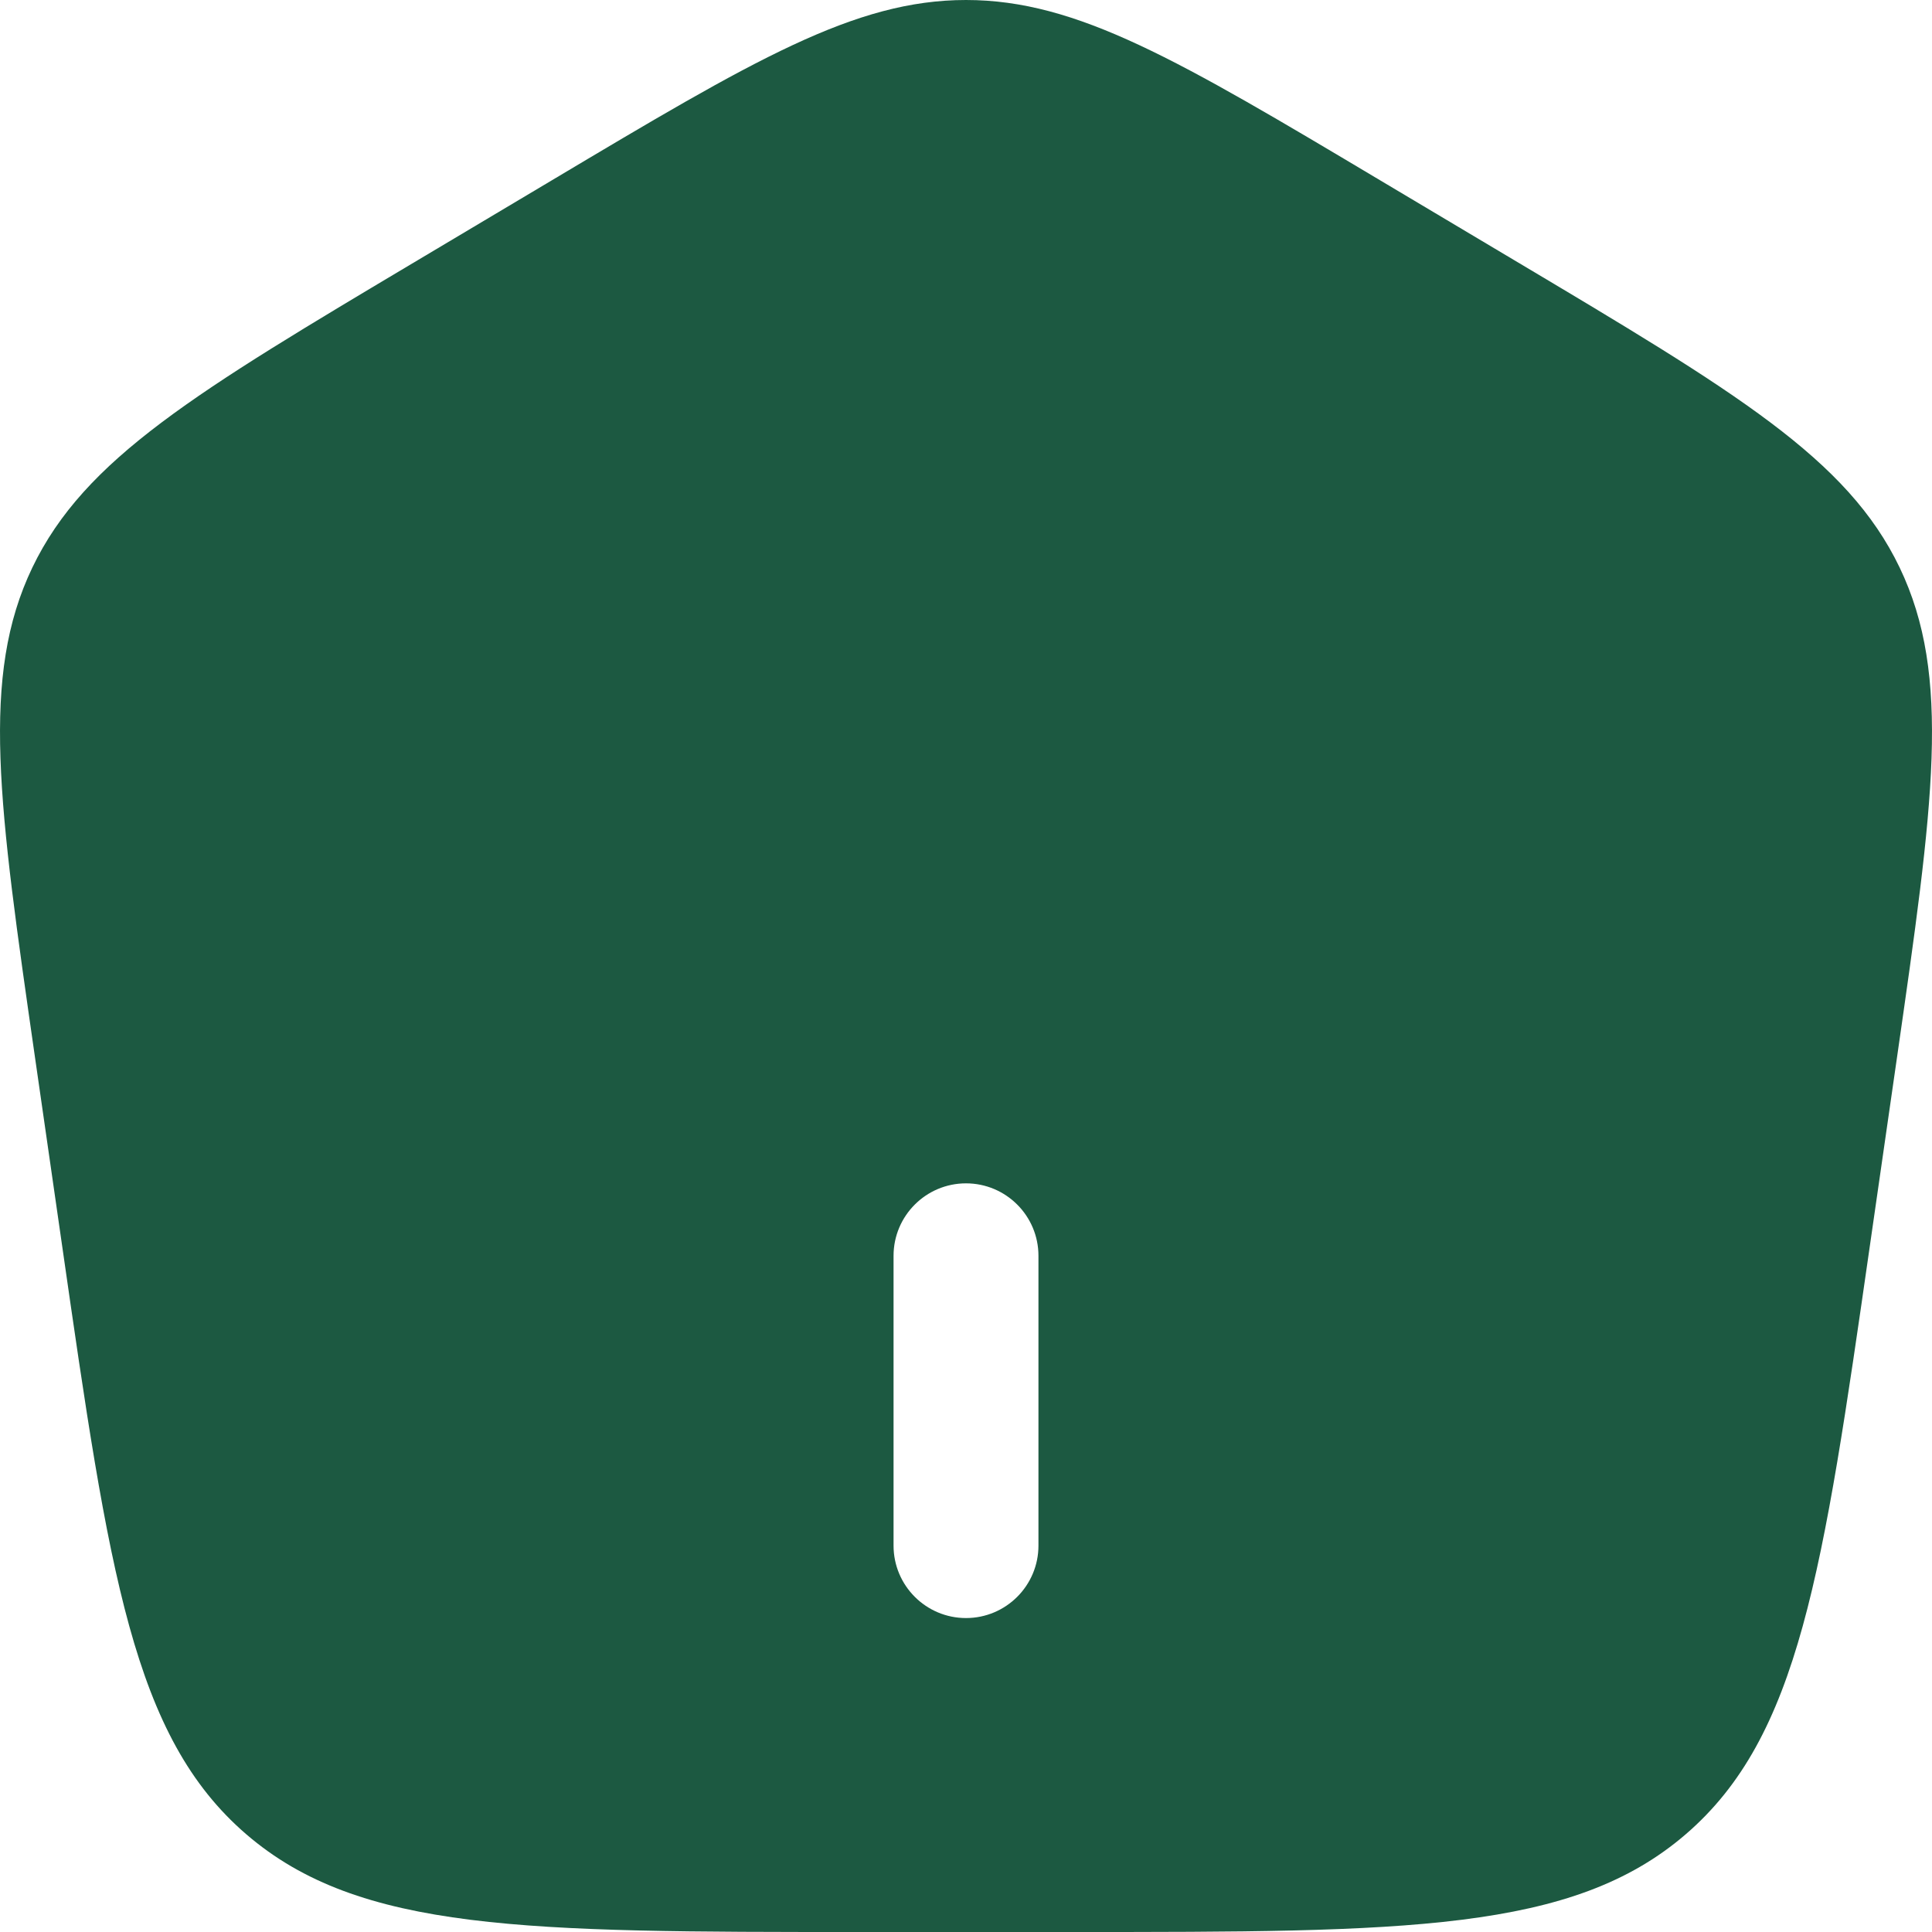
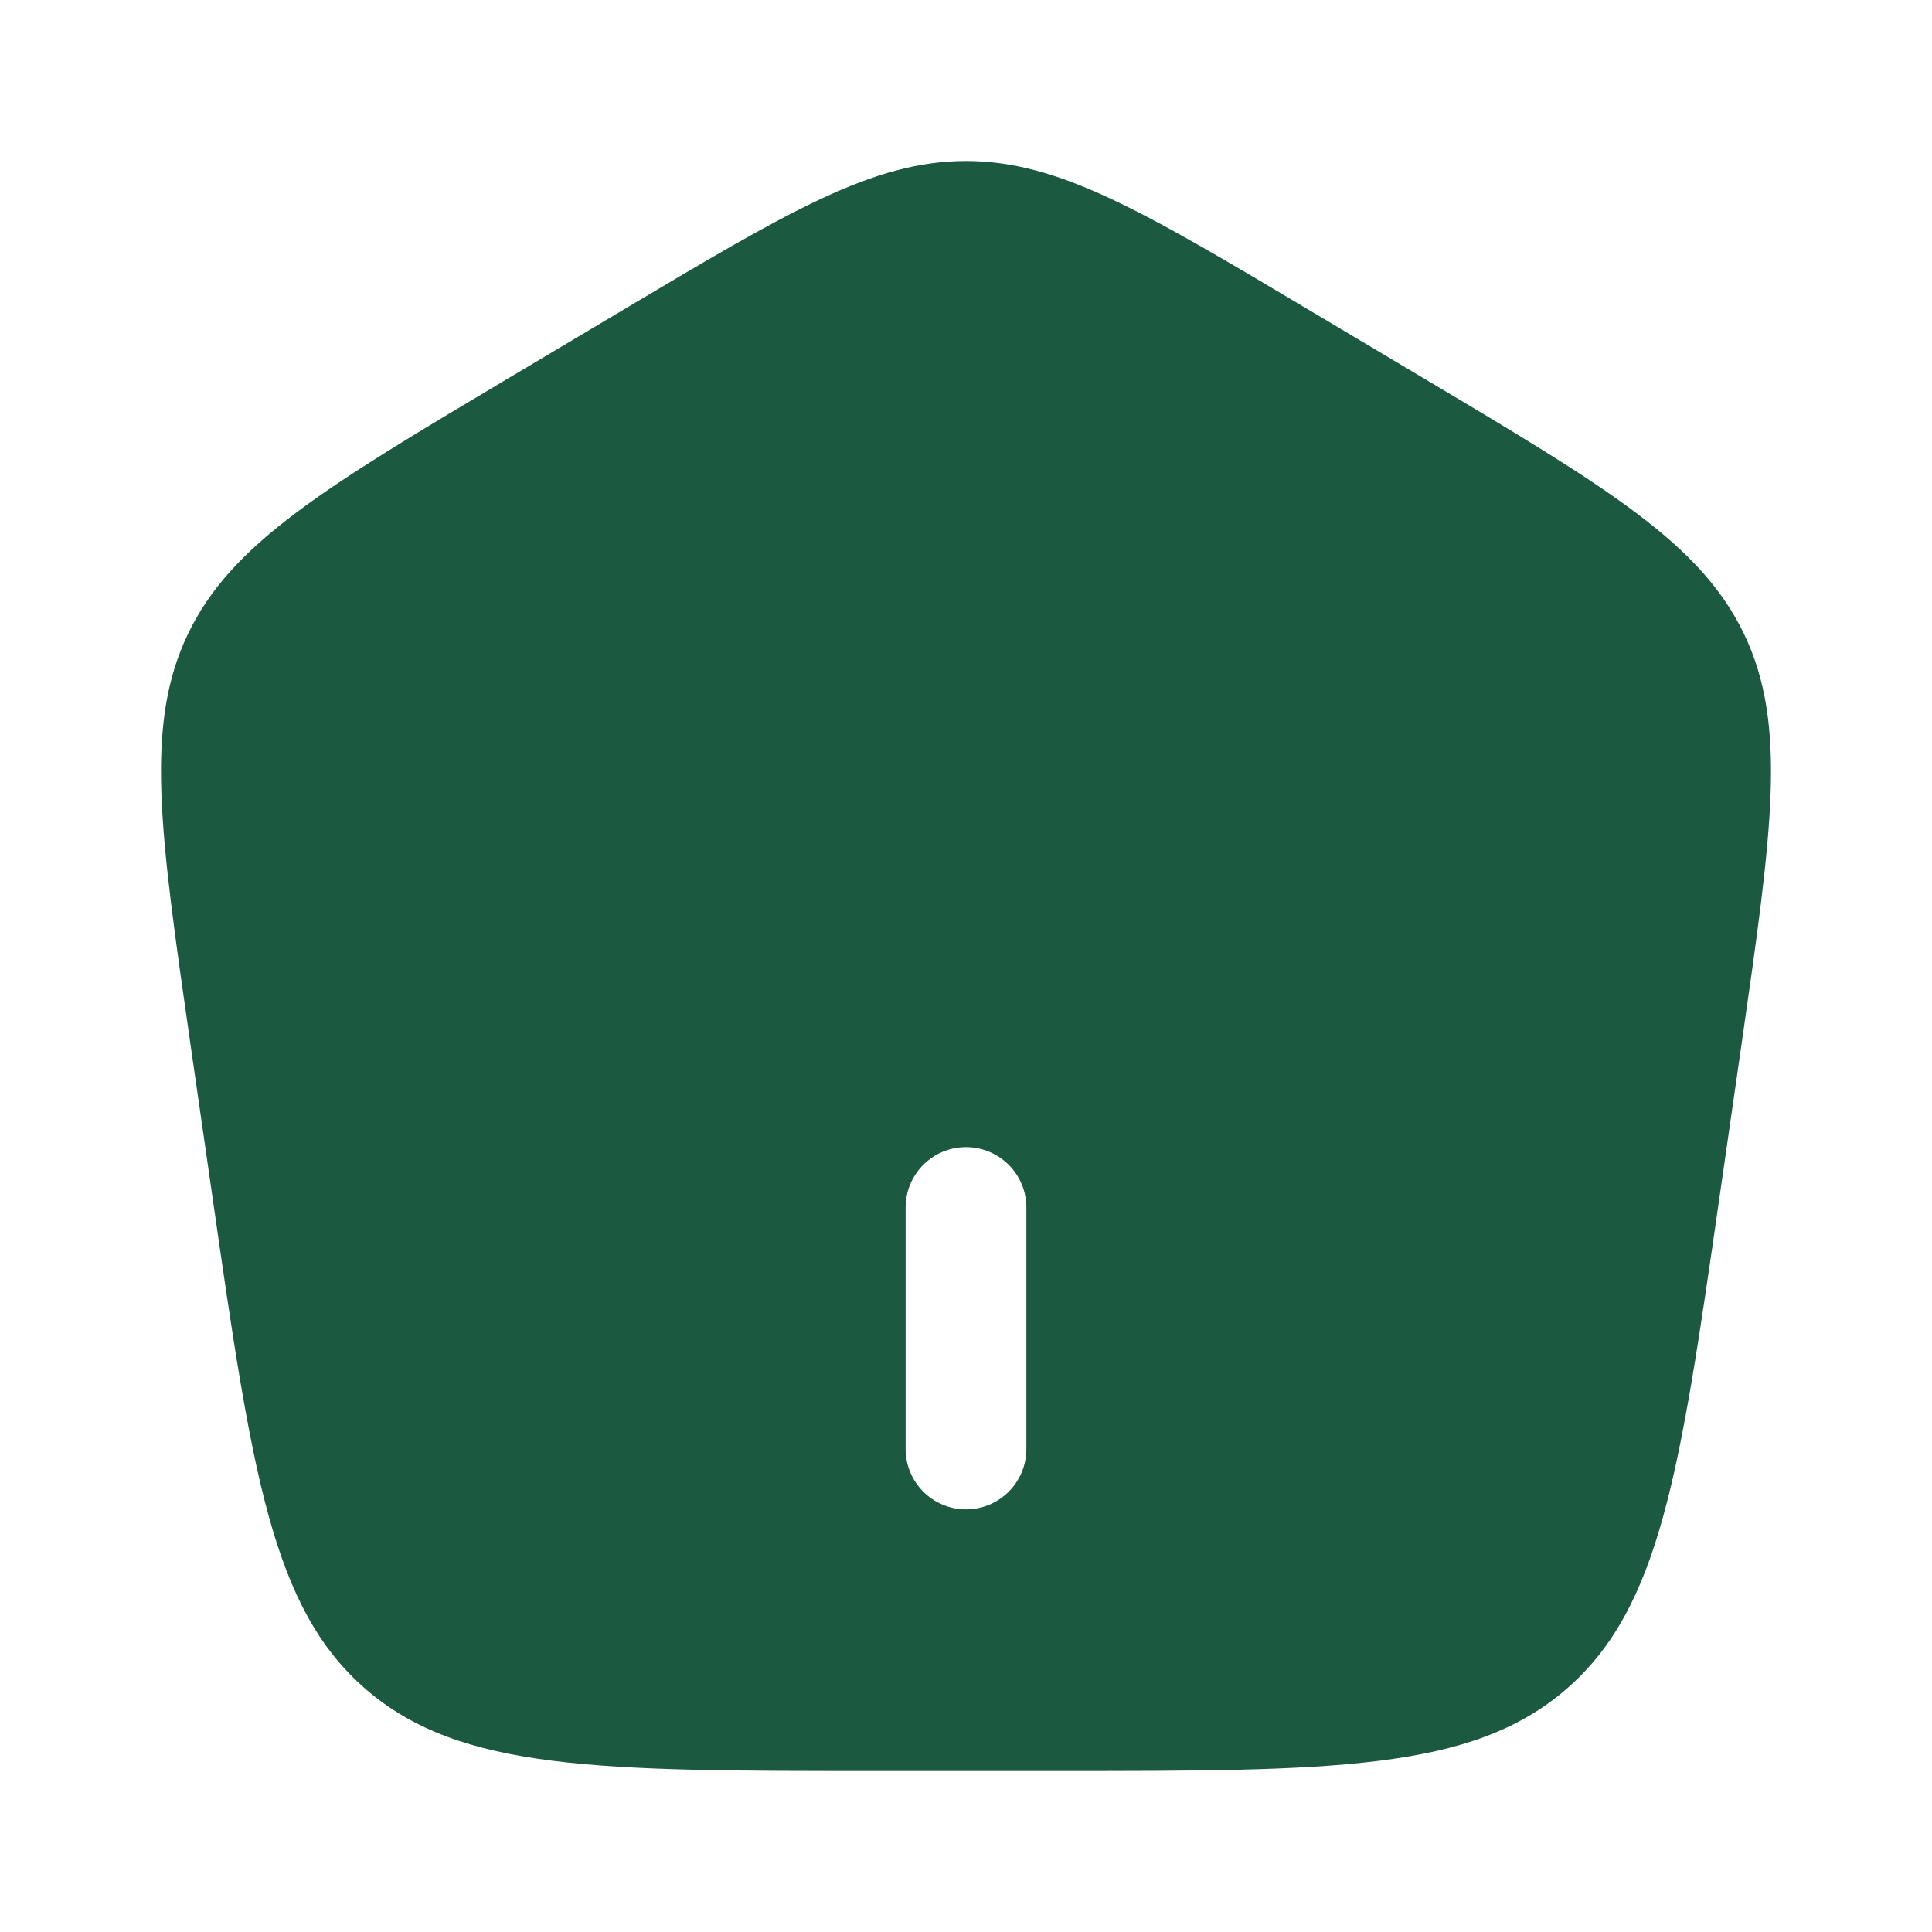
- <svg xmlns="http://www.w3.org/2000/svg" width="20" height="20" viewBox="0 0 20 20" fill="none">
-   <path fill-rule="evenodd" clip-rule="evenodd" d="M0.335 5.875C-0.205 7.002 -0.015 8.321 0.364 10.958L0.643 12.895C1.13 16.283 1.374 17.976 2.549 18.988C3.724 20 5.447 20 8.894 20H11.106C14.553 20 16.276 20 17.451 18.988C18.626 17.976 18.87 16.283 19.357 12.895L19.636 10.958C20.015 8.321 20.205 7.002 19.665 5.875C19.124 4.748 17.974 4.062 15.673 2.692L14.288 1.867C12.199 0.622 11.154 0 10 0C8.846 0 7.801 0.622 5.712 1.867L4.327 2.692C2.026 4.062 0.876 4.748 0.335 5.875ZM10 16.75C9.586 16.75 9.25 16.414 9.25 16V13C9.25 12.586 9.586 12.25 10 12.25C10.414 12.25 10.75 12.586 10.75 13V16C10.75 16.414 10.414 16.75 10 16.75Z" fill="url(#paint0_linear_2445_2892)" />
+ <svg xmlns="http://www.w3.org/2000/svg" width="24" height="24" viewBox="0 0 24 24" fill="none">
+   <path fill-rule="evenodd" clip-rule="evenodd" d="M2.335 7.875C1.795 9.002 1.985 10.321 2.364 12.958L2.643 14.895C3.13 18.283 3.374 19.976 4.549 20.988C5.724 22 7.447 22 10.894 22H13.106C16.553 22 18.276 22 19.451 20.988C20.626 19.976 20.87 18.283 21.357 14.895L21.636 12.958C22.015 10.321 22.205 9.002 21.665 7.875C21.124 6.748 19.974 6.062 17.673 4.692L16.288 3.867C14.199 2.622 13.154 2 12 2C10.846 2 9.801 2.622 7.712 3.867L6.327 4.692C4.026 6.062 2.876 6.748 2.335 7.875ZM12 18.75C11.586 18.75 11.25 18.414 11.25 18V15C11.25 14.586 11.586 14.25 12 14.25C12.414 14.25 12.75 14.586 12.75 15V18C12.75 18.414 12.414 18.75 12 18.75Z" fill="url(#paint0_linear_2581_4510)" />
  <defs>
-     <linearGradient id="paint0_linear_2445_2892" x1="0" y1="10" x2="20" y2="10" gradientUnits="userSpaceOnUse">
+     <linearGradient id="paint0_linear_2581_4510" x1="2" y1="12" x2="22" y2="12" gradientUnits="userSpaceOnUse">
      <stop offset="1" stop-color="#1C5941" />
    </linearGradient>
  </defs>
</svg>
